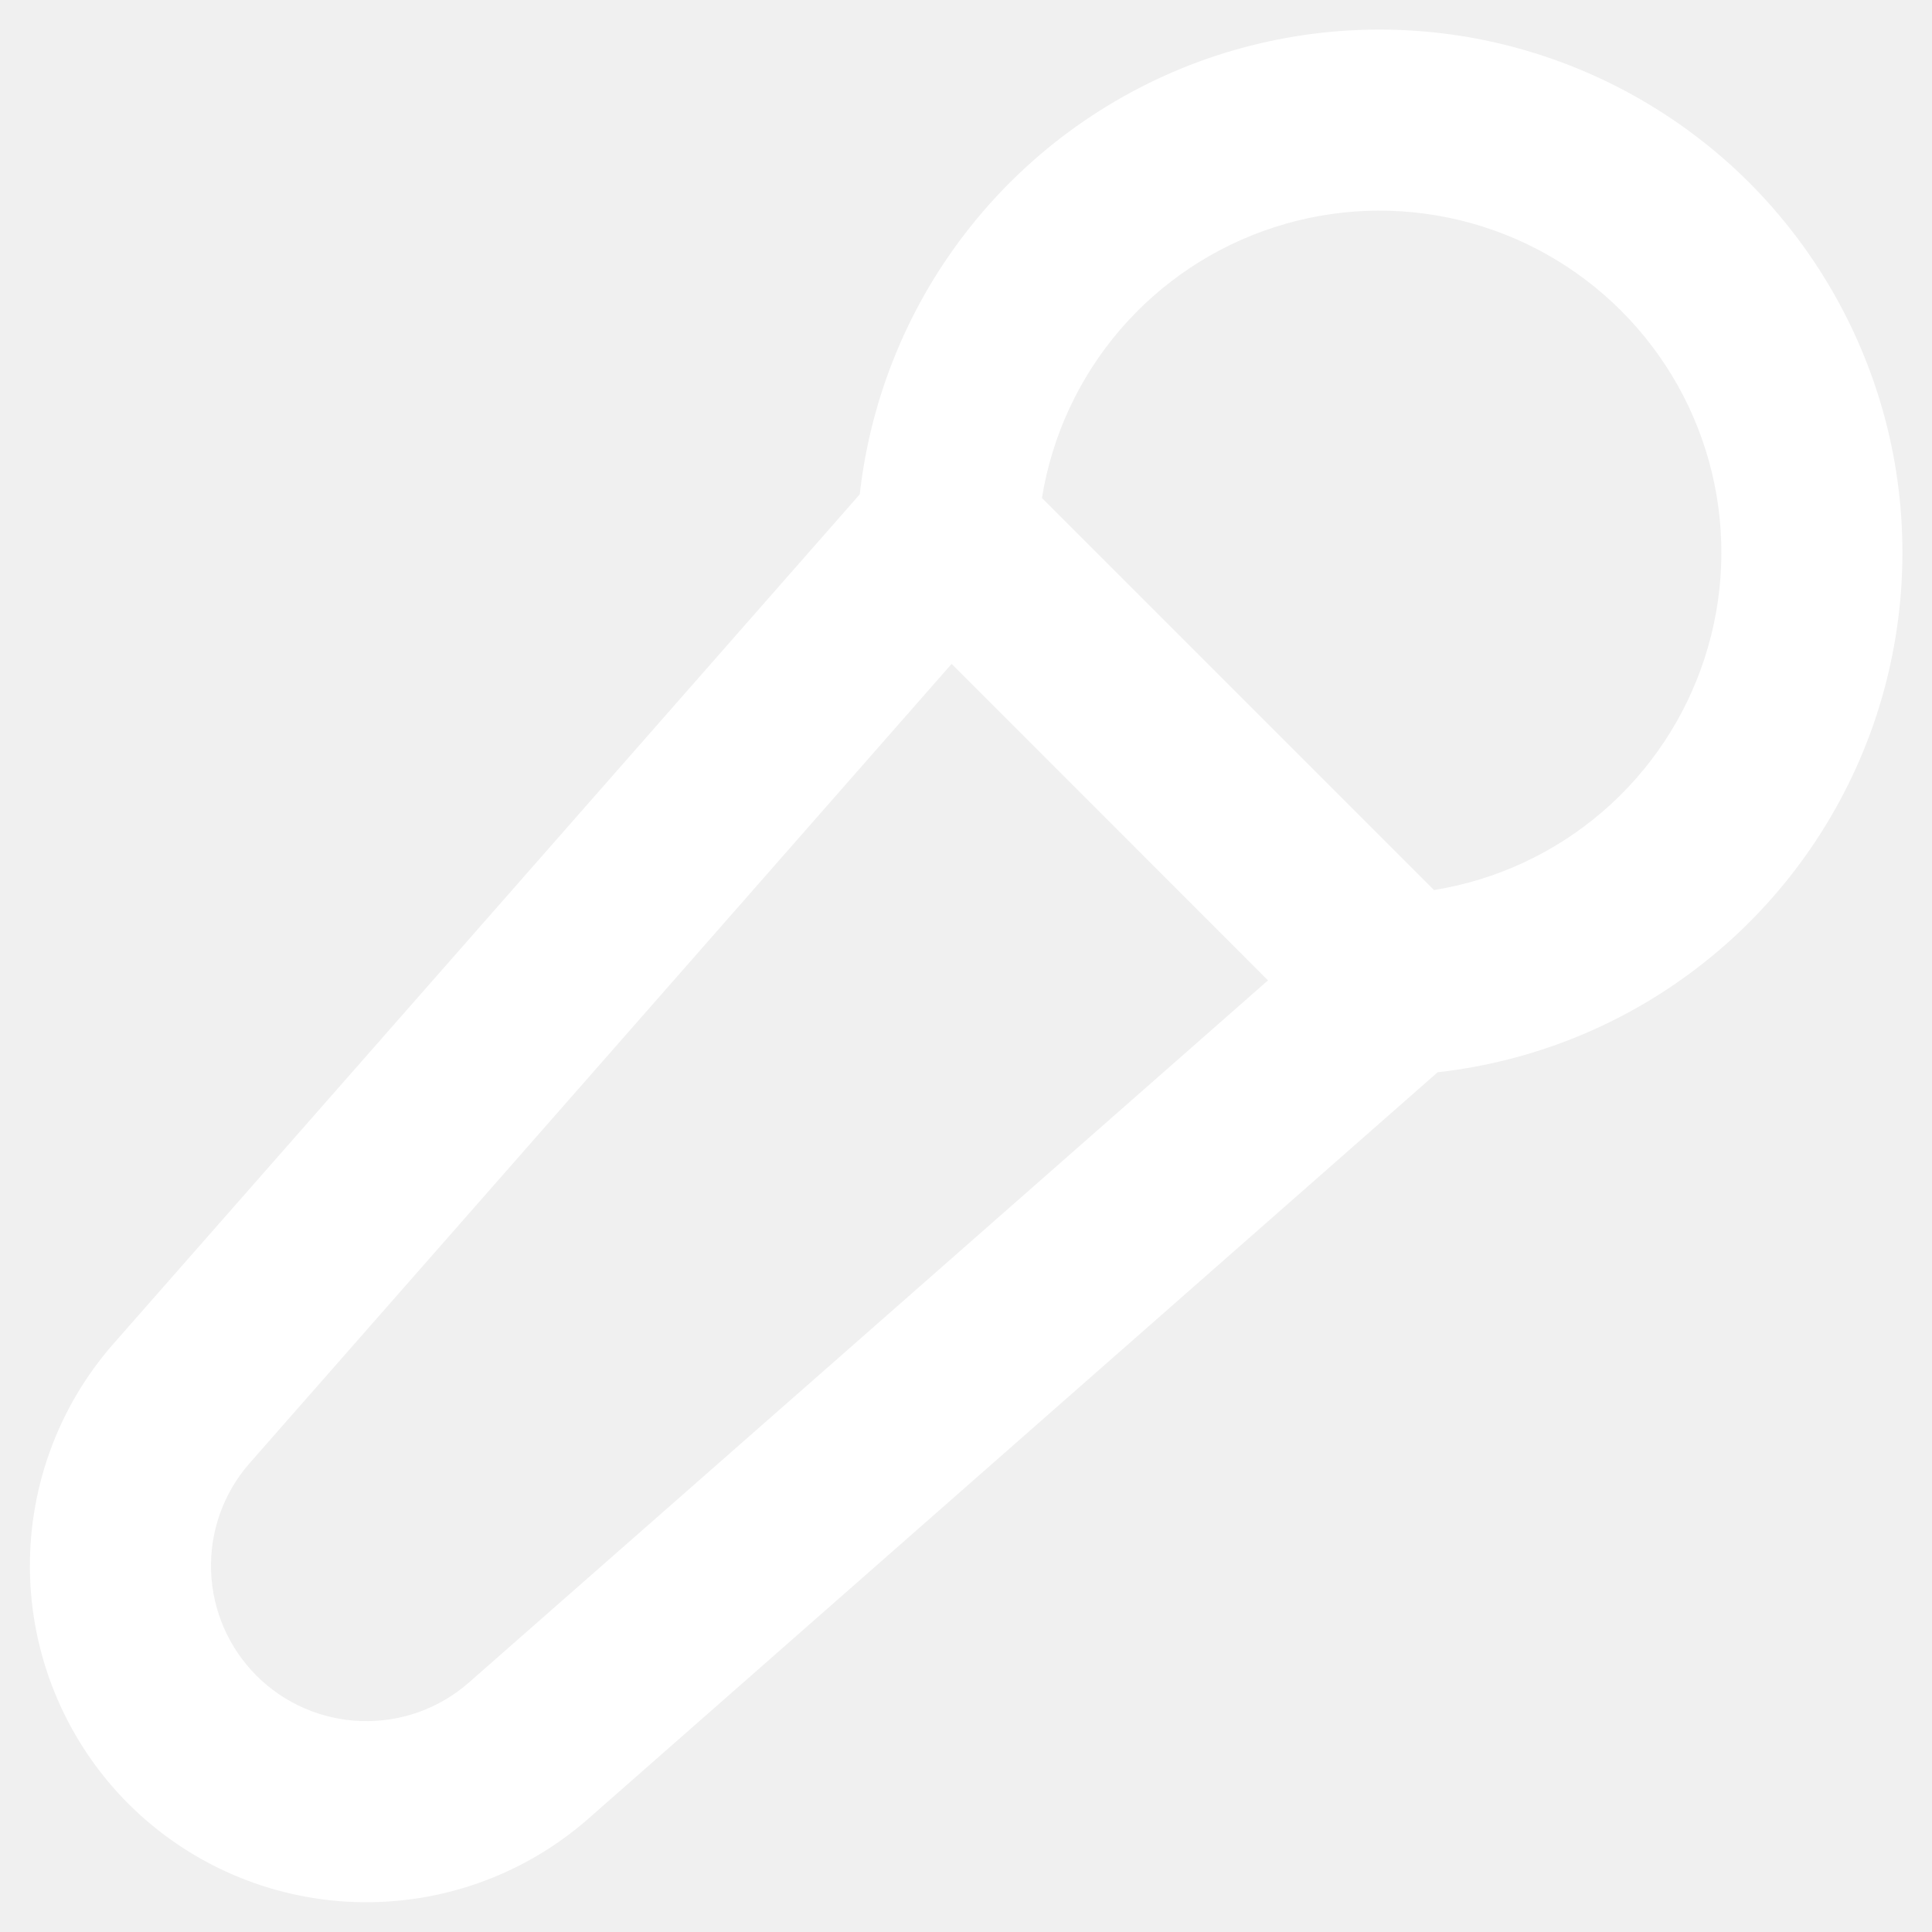
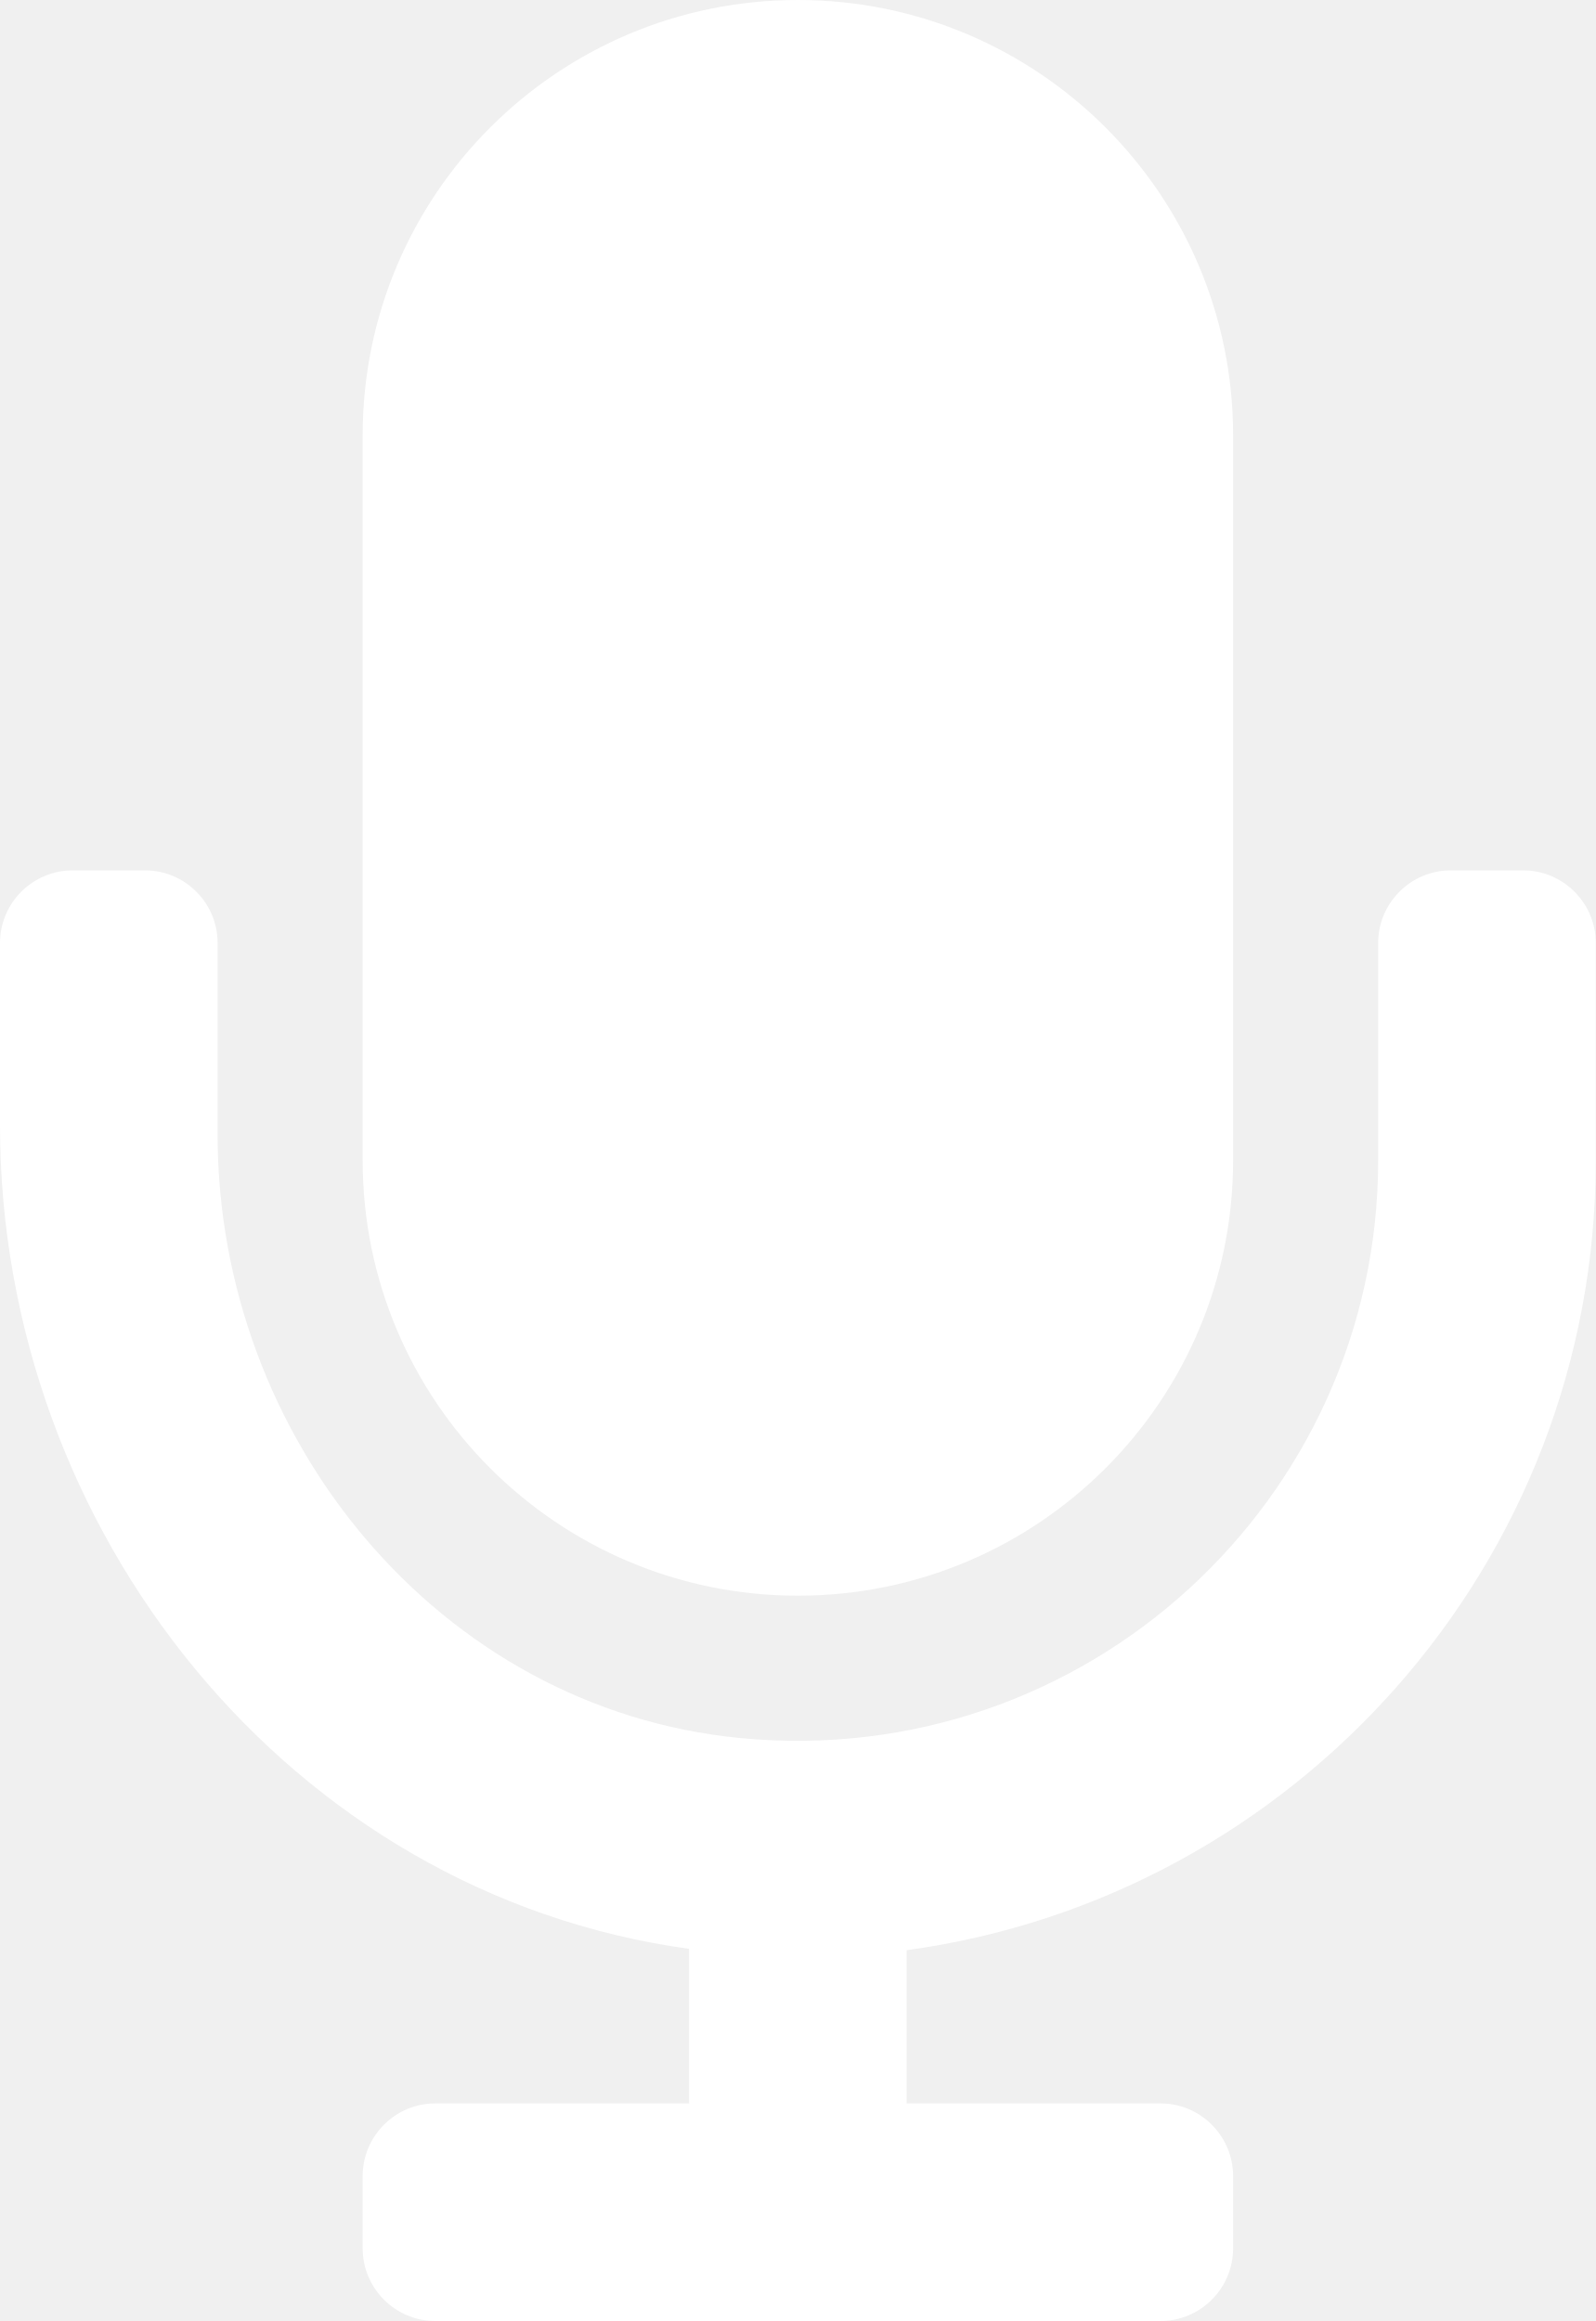
- <svg xmlns="http://www.w3.org/2000/svg" width="16" height="16" viewBox="0 0 16 16" fill="none">
-   <g clip-path="url(#clip0_1_351)">
-     <path d="M13.426 2.574C13.057 2.205 12.594 1.945 12.087 1.823C11.58 1.701 11.05 1.721 10.553 1.882C10.057 2.042 9.615 2.336 9.275 2.732C8.936 3.127 8.712 3.609 8.629 4.124L11.876 7.371C12.391 7.288 12.873 7.064 13.268 6.725C13.664 6.385 13.958 5.943 14.118 5.447C14.279 4.95 14.299 4.42 14.177 3.913C14.055 3.406 13.795 2.943 13.426 2.574ZM10.5 8.118L7.881 5.498C6.834 6.69 5.787 7.883 4.74 9.075L2.065 12.12C1.85 12.366 1.737 12.684 1.748 13.01C1.759 13.336 1.893 13.646 2.124 13.877C2.355 14.108 2.665 14.242 2.991 14.253C3.317 14.264 3.635 14.151 3.881 13.936L6.941 11.248L10.501 8.119L10.5 8.118ZM7.12 4.094C7.211 3.284 7.528 2.515 8.037 1.877C8.545 1.239 9.223 0.758 9.992 0.488C10.762 0.219 11.592 0.172 12.387 0.353C13.182 0.535 13.91 0.937 14.487 1.513C15.063 2.09 15.465 2.818 15.647 3.613C15.828 4.408 15.781 5.238 15.512 6.008C15.242 6.777 14.761 7.455 14.123 7.963C13.485 8.472 12.716 8.789 11.906 8.88L7.932 12.373L4.872 15.062C4.34 15.529 3.65 15.775 2.943 15.752C2.236 15.729 1.564 15.438 1.063 14.938C0.563 14.437 0.272 13.765 0.249 13.058C0.226 12.351 0.472 11.661 0.939 11.129L3.615 8.084L7.12 4.094Z" fill="white" />
-   </g>
-   <defs>
-     <clipPath id="clip0_1_351">
-       <rect width="16" height="16" fill="white" />
-     </clipPath>
-   </defs>
+ <svg xmlns="http://www.w3.org/2000/svg" viewBox="0 0 352 512">
+   <path fill="white" d="M176 352c53 0 96-43 96-96V96c0-53-43-96-96-96S80 43 80 96v160c0 53 43 96 96 96zm160-160h-16c-8.8 0-16 7.2-16 16v48c0 74.8-64.5 134.8-140.8 127.4C96.7 376.9 48 317.1 48 250.3V208c0-8.8-7.2-16-16-16H16c-8.8 0-16 7.2-16 16v40.2c0 89.6 64 169.6 152 181.7V464H96c-8.8 0-16 7.2-16 16v16c0 8.8 7.2 16 16 16h160c8.8 0 16-7.2 16-16v-16c0-8.8-7.2-16-16-16h-56v-33.8C285.7 418.5 352 344.9 352 256v-48c0-8.8-7.2-16-16-16z" />
</svg>
